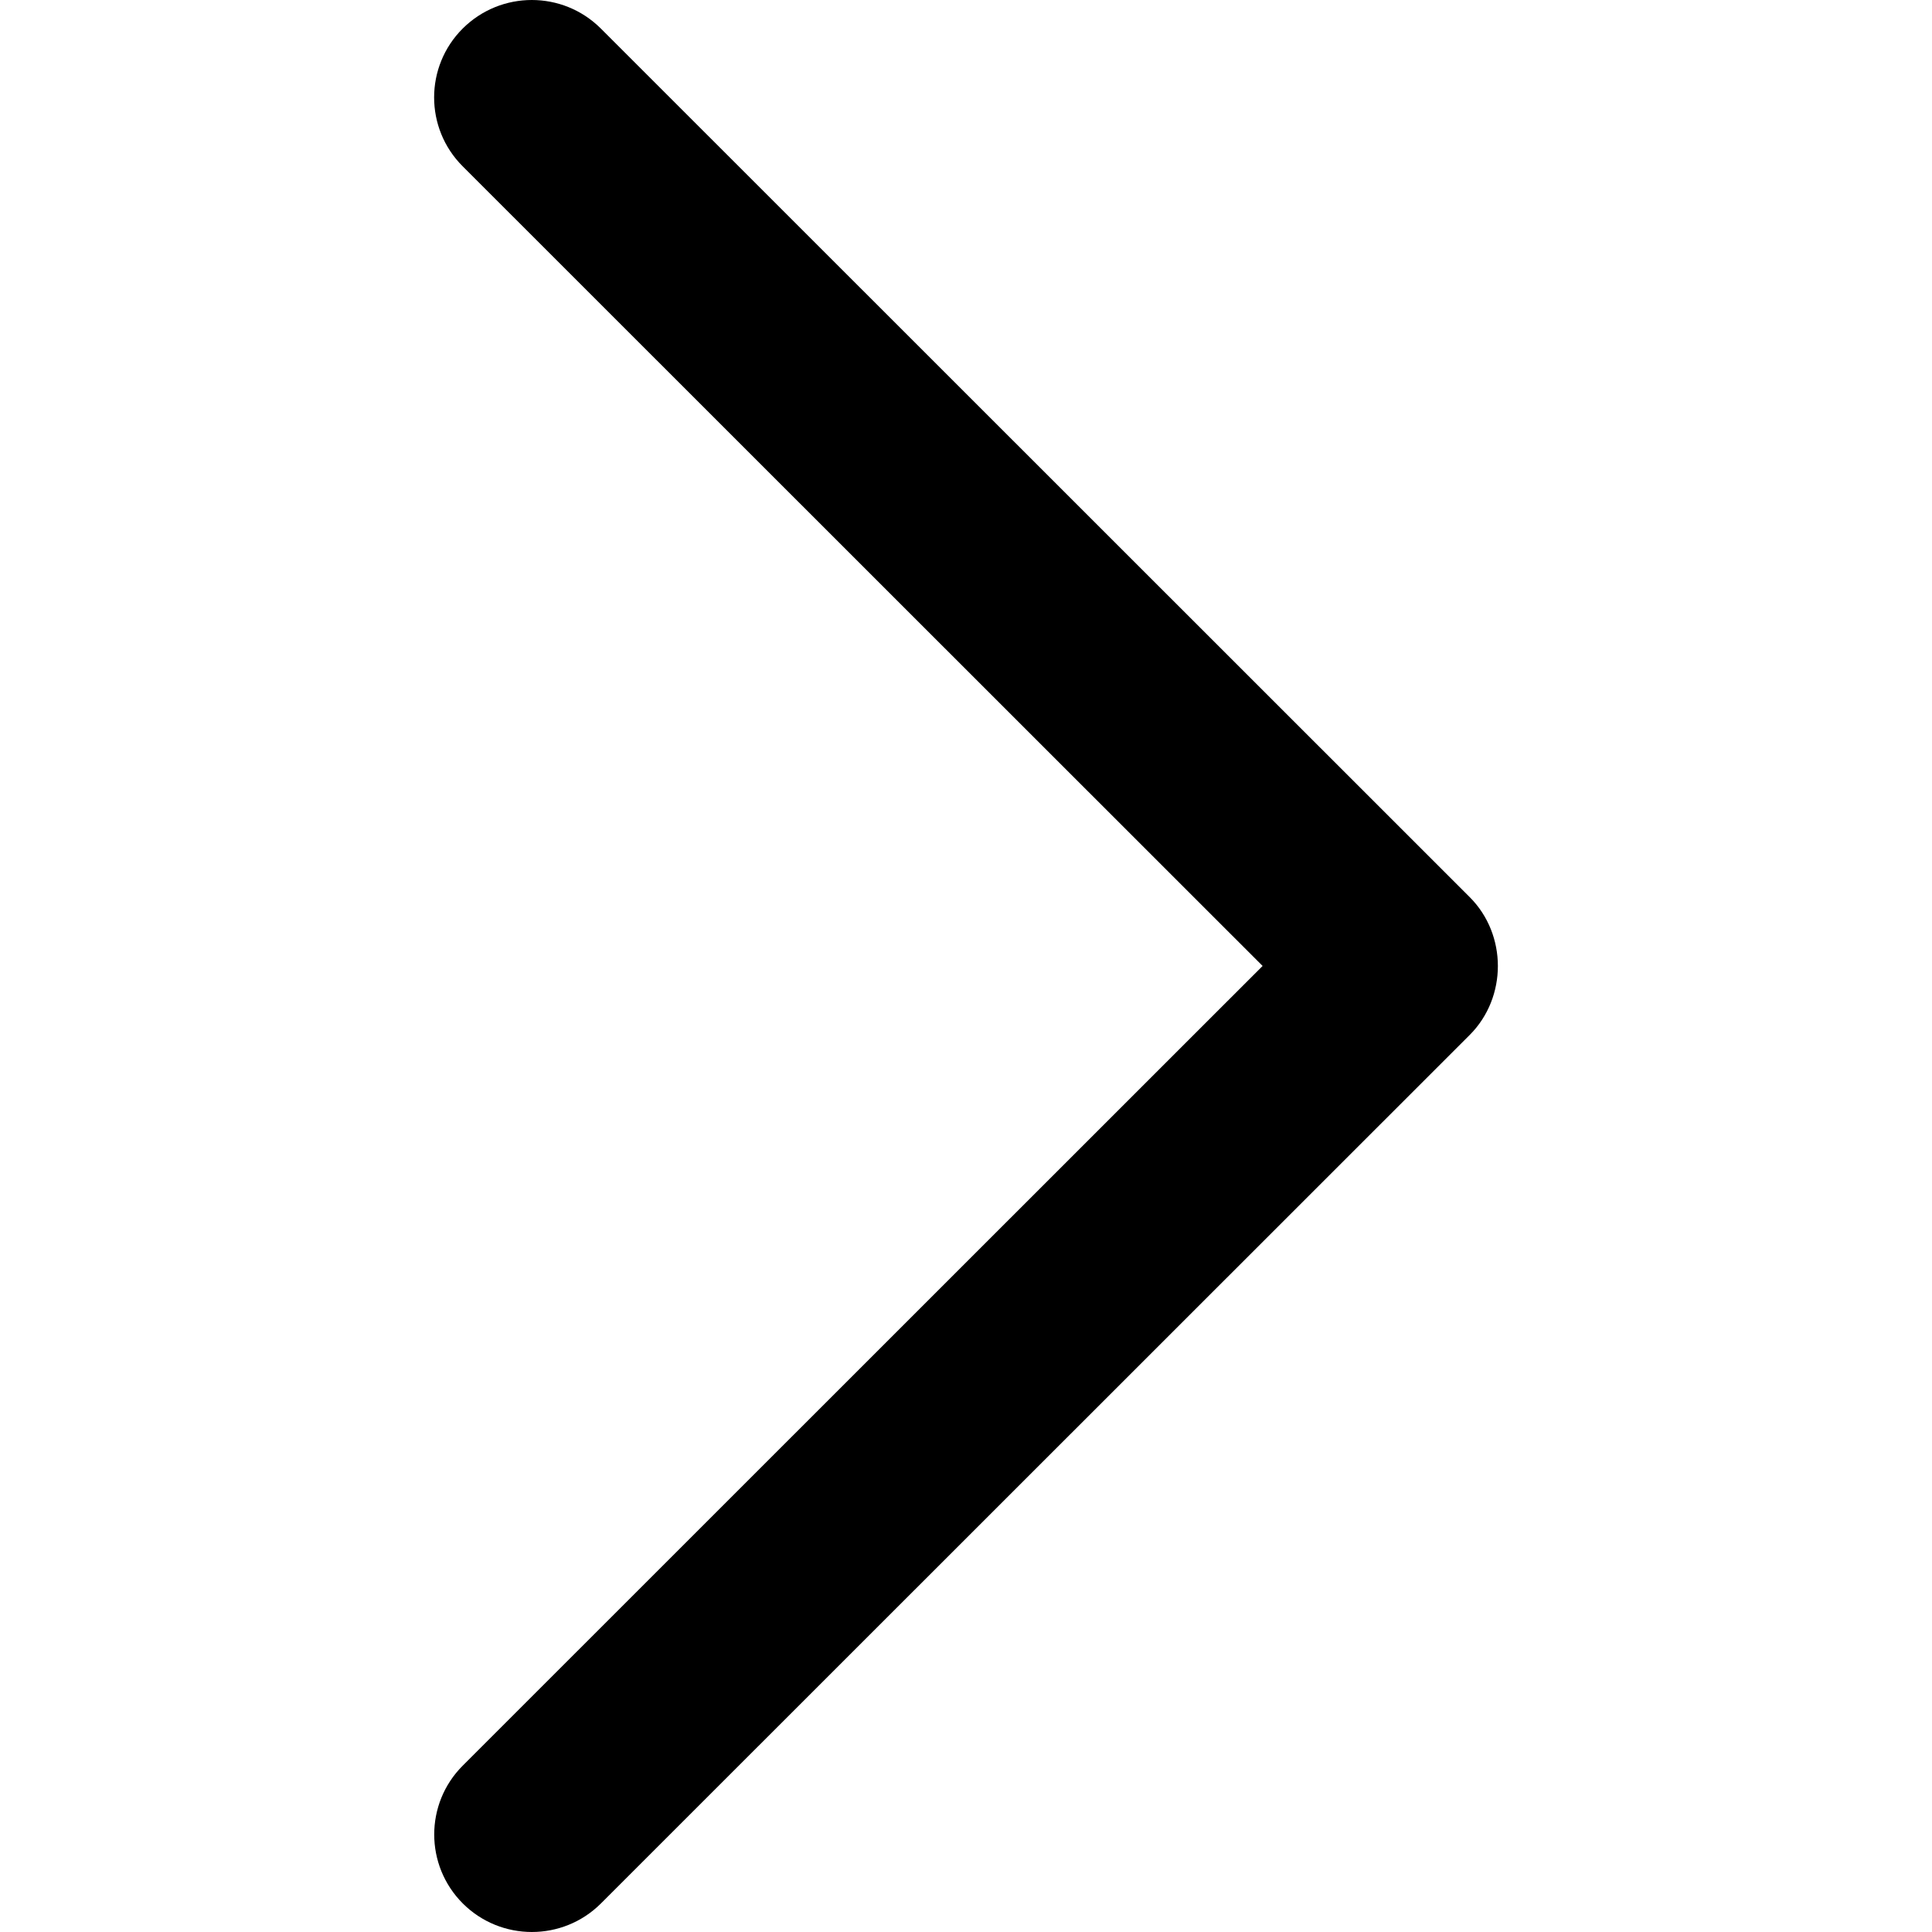
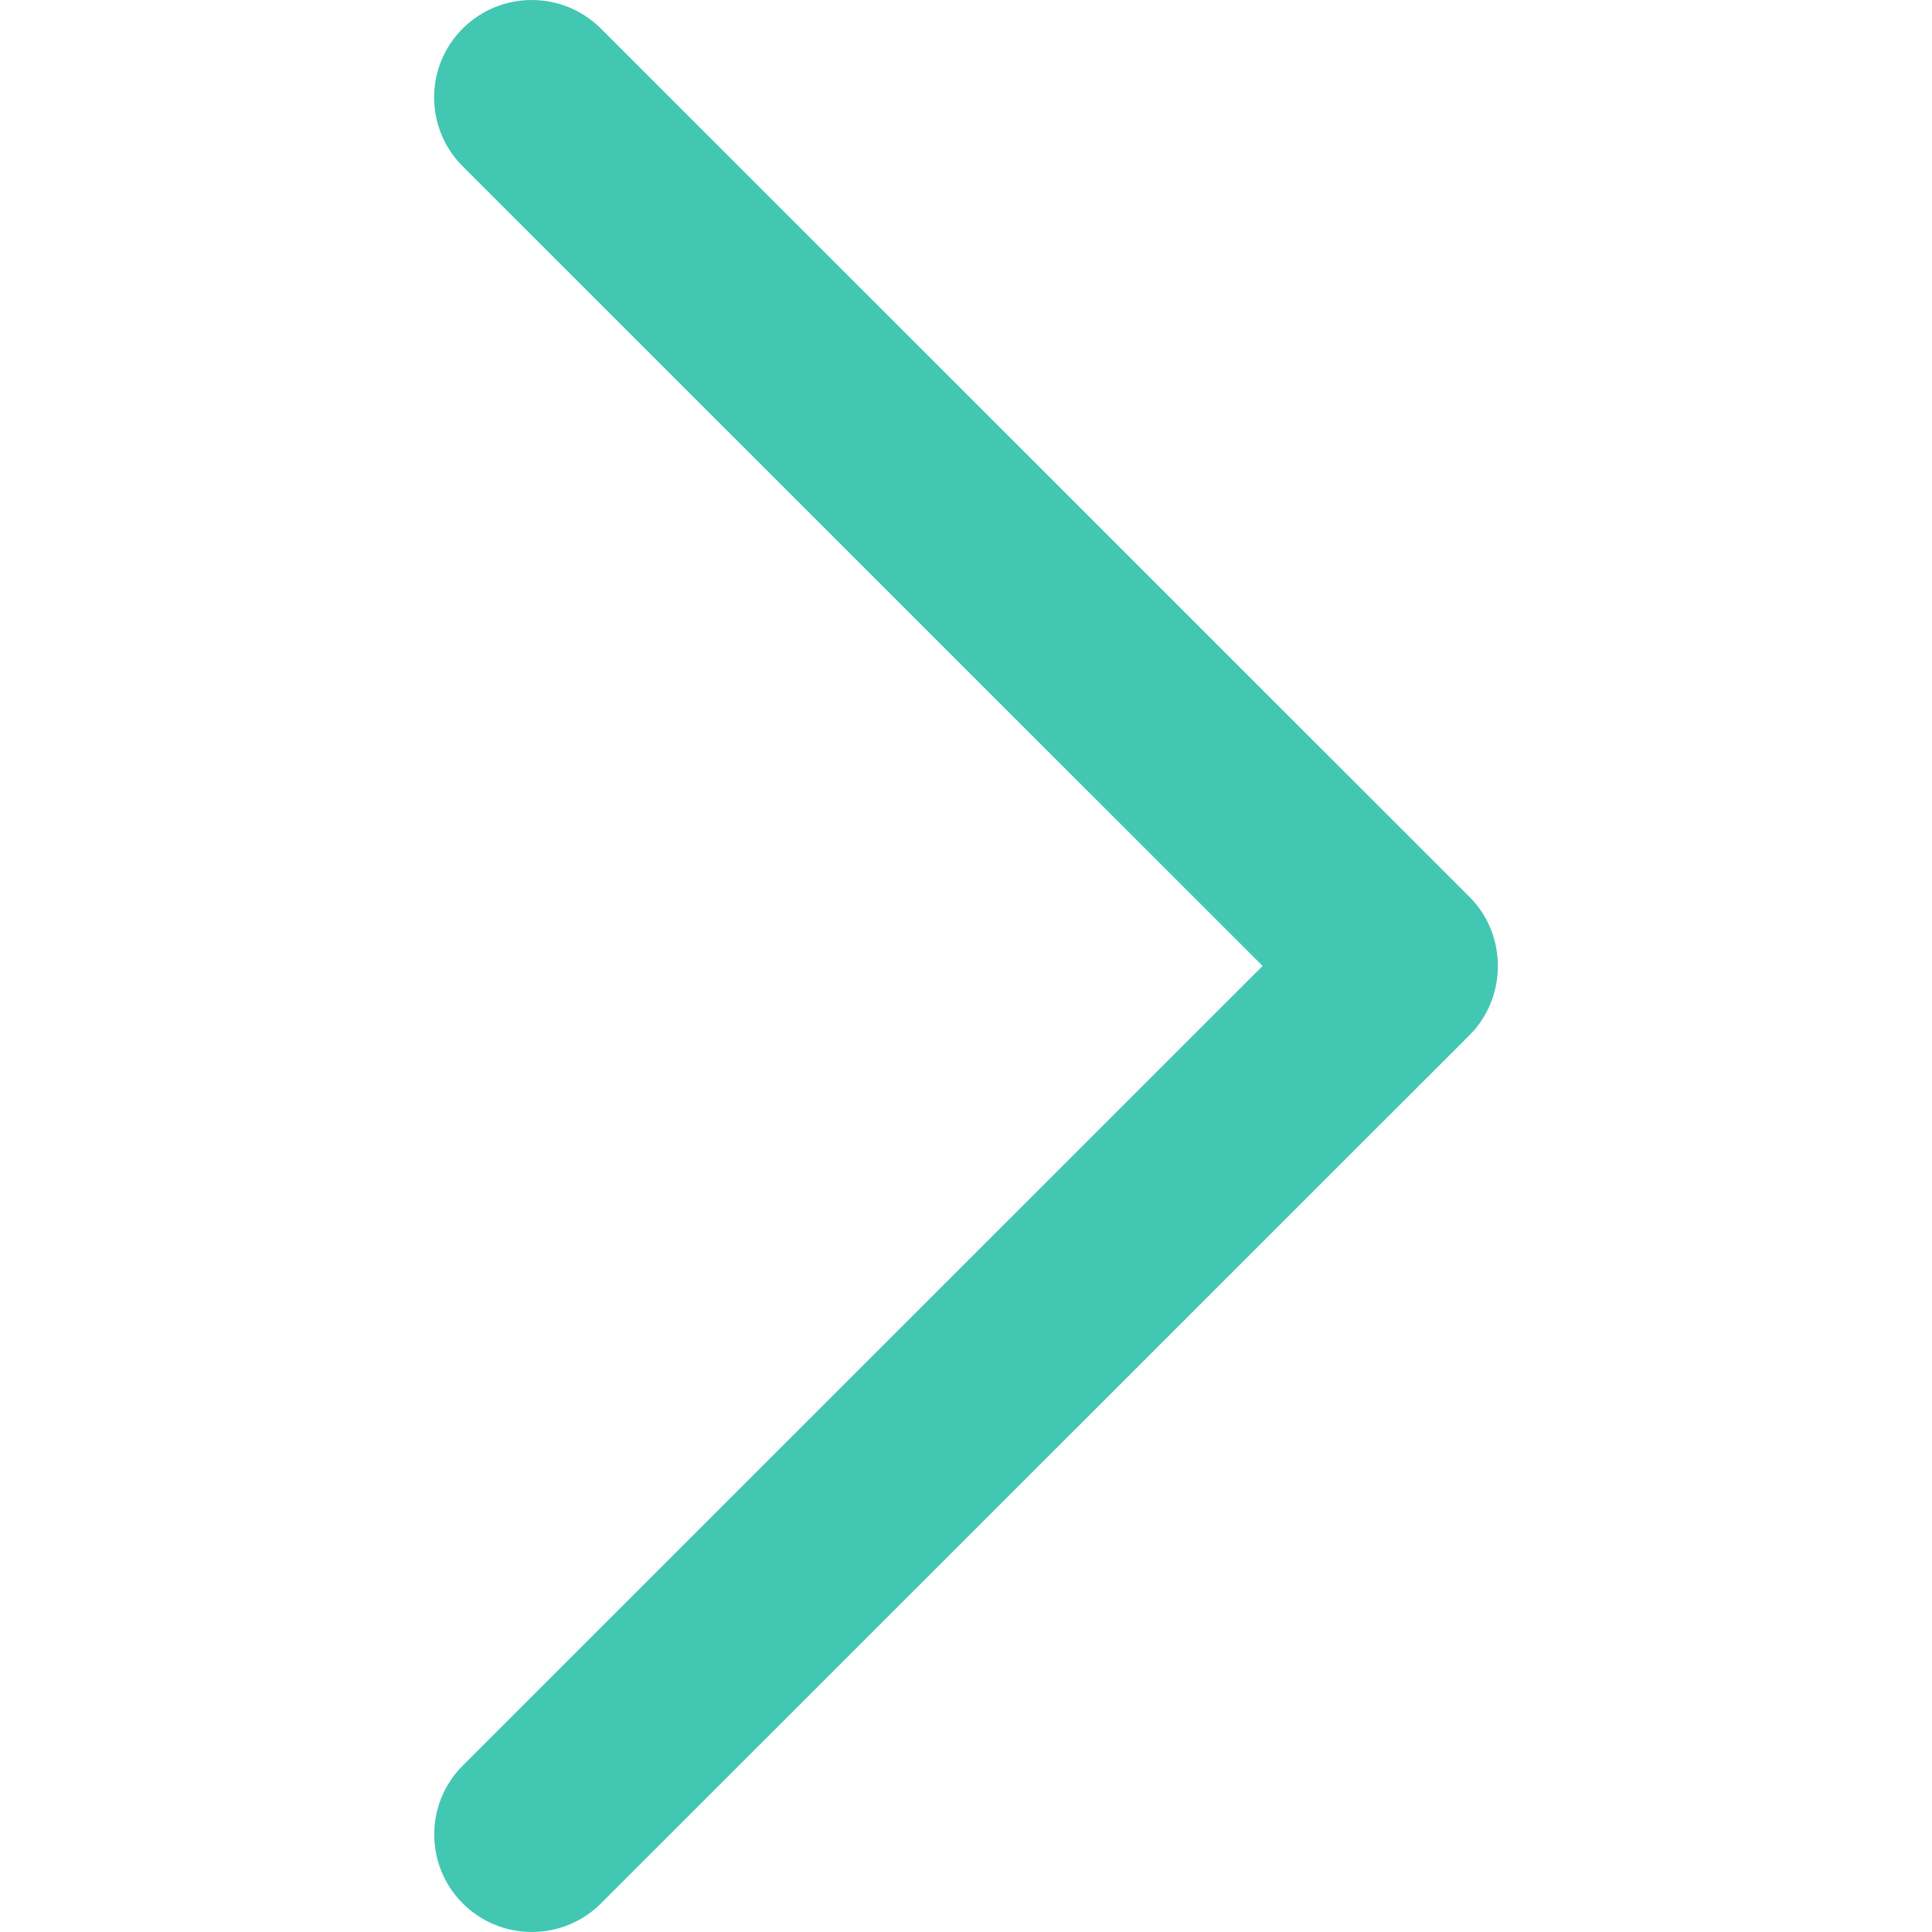
<svg xmlns="http://www.w3.org/2000/svg" viewBox="0 0 240.823 240.823">
-   <path d="M183.189,111.816L74.892,3.555c-4.752-4.74-12.451-4.74-17.215,0c-4.752,4.74-4.752,12.439,0,17.179         l99.707,99.671l-99.695,99.671c-4.752,4.74-4.752,12.439,0,17.191c4.752,4.74,12.463,4.74,17.215,0l108.297-108.261         C187.881,124.315,187.881,116.495,183.189,111.816z" />
+   <path fill="#42c7b3" d="M183.189,111.816L74.892,3.555c-4.752-4.74-12.451-4.74-17.215,0c-4.752,4.74-4.752,12.439,0,17.179         l99.707,99.671l-99.695,99.671c-4.752,4.74-4.752,12.439,0,17.191c4.752,4.74,12.463,4.74,17.215,0l108.297-108.261         C187.881,124.315,187.881,116.495,183.189,111.816z" />
</svg>
